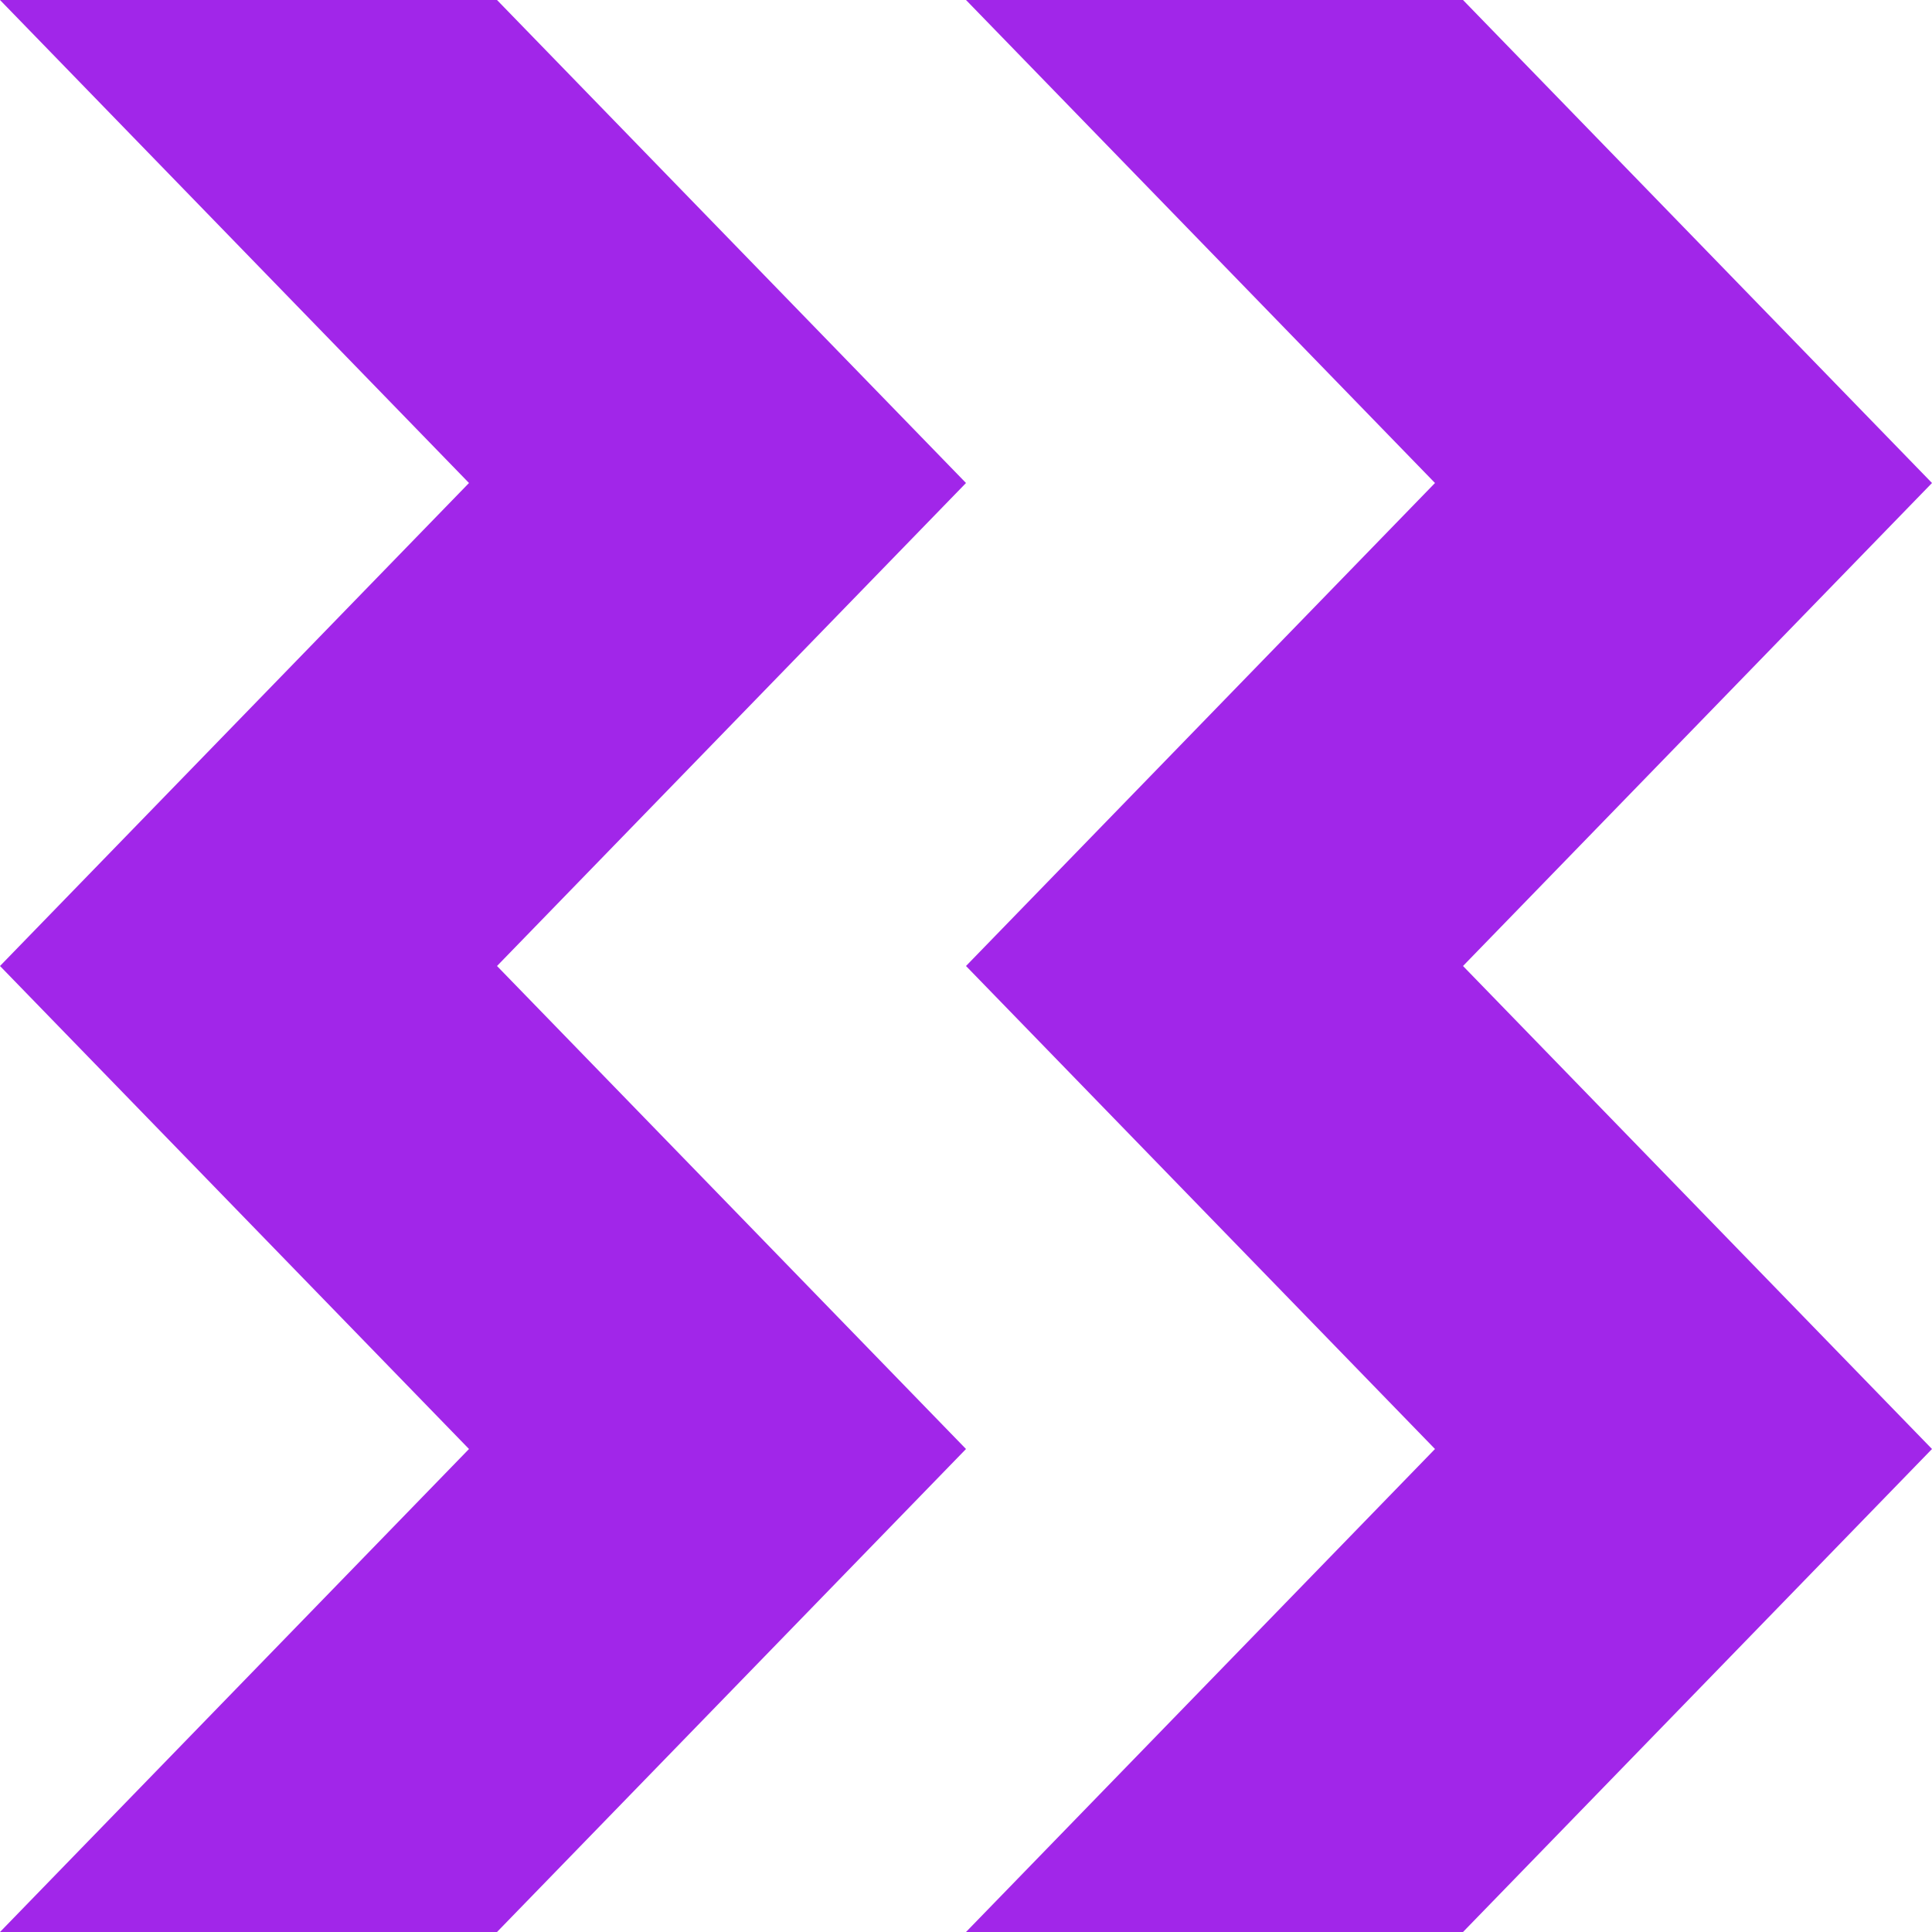
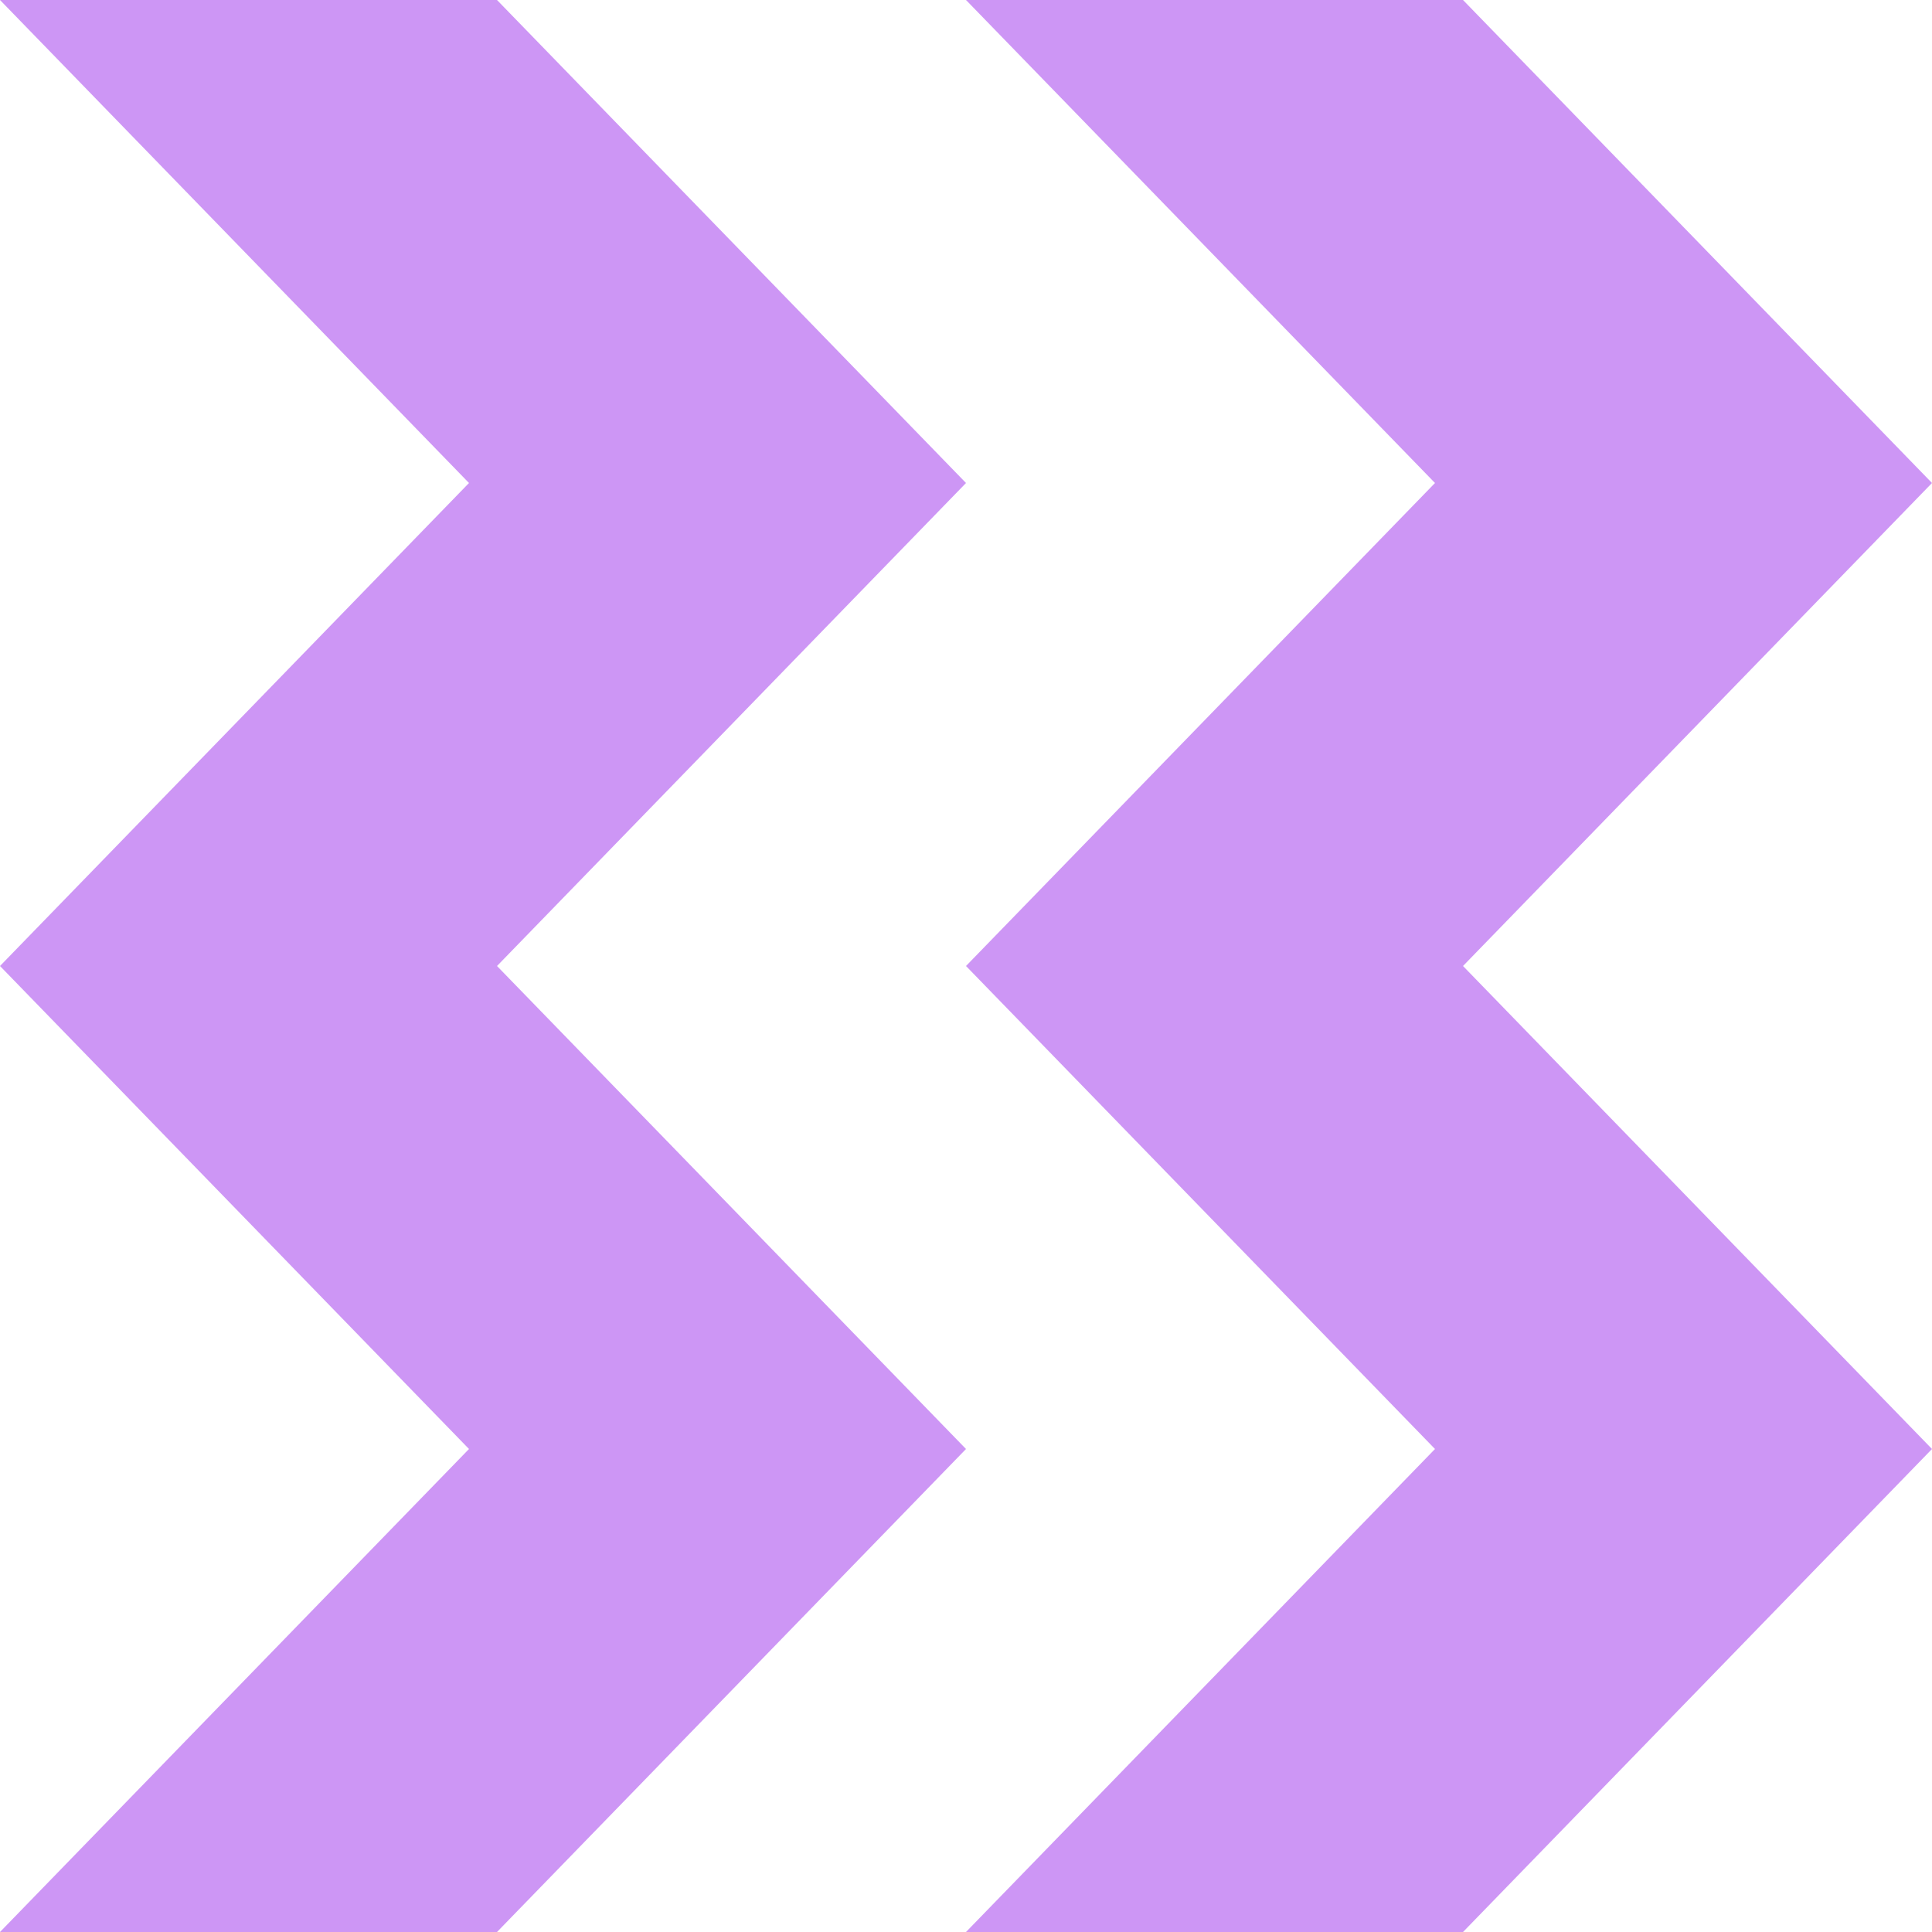
<svg xmlns="http://www.w3.org/2000/svg" version="1.1" id="Layer_1" x="0px" y="0px" viewBox="0 0 400 400" style="enable-background:new 0 0 400 400;" xml:space="preserve">
  <style type="text/css">
- 	.st0{fill:#A126E9;}
+ 	.st0{fill:#CD96F5;}
</style>
  <g>
    <g>
-       <polygon class="st0" points="97.1,300 0,400 102.9,400 200,300 102.9,200 200,100 102.9,0 0,0 97.1,100 0,200   " />
-     </g>
-     <g>
-       <polygon class="st0" points="297.1,300 200,400 302.9,400 400,300 302.9,200 400,100 302.9,0 200,0 297.1,100 200,200   " />
+       <g>
+         <g>
+           <polygon class="st0" points="97.1,300 0,400 102.9,400 200,300 102.9,200 200,100 102.9,0 0,0 97.1,100 0,200     " />
+         </g>
+       </g>
+       <g>
+         <g>
+           <polygon class="st0" points="297.1,300 200,400 302.9,400 400,300 302.9,200 400,100 302.9,0 200,0 297.1,100 200,200     " />
+         </g>
+       </g>
    </g>
  </g>
</svg>
